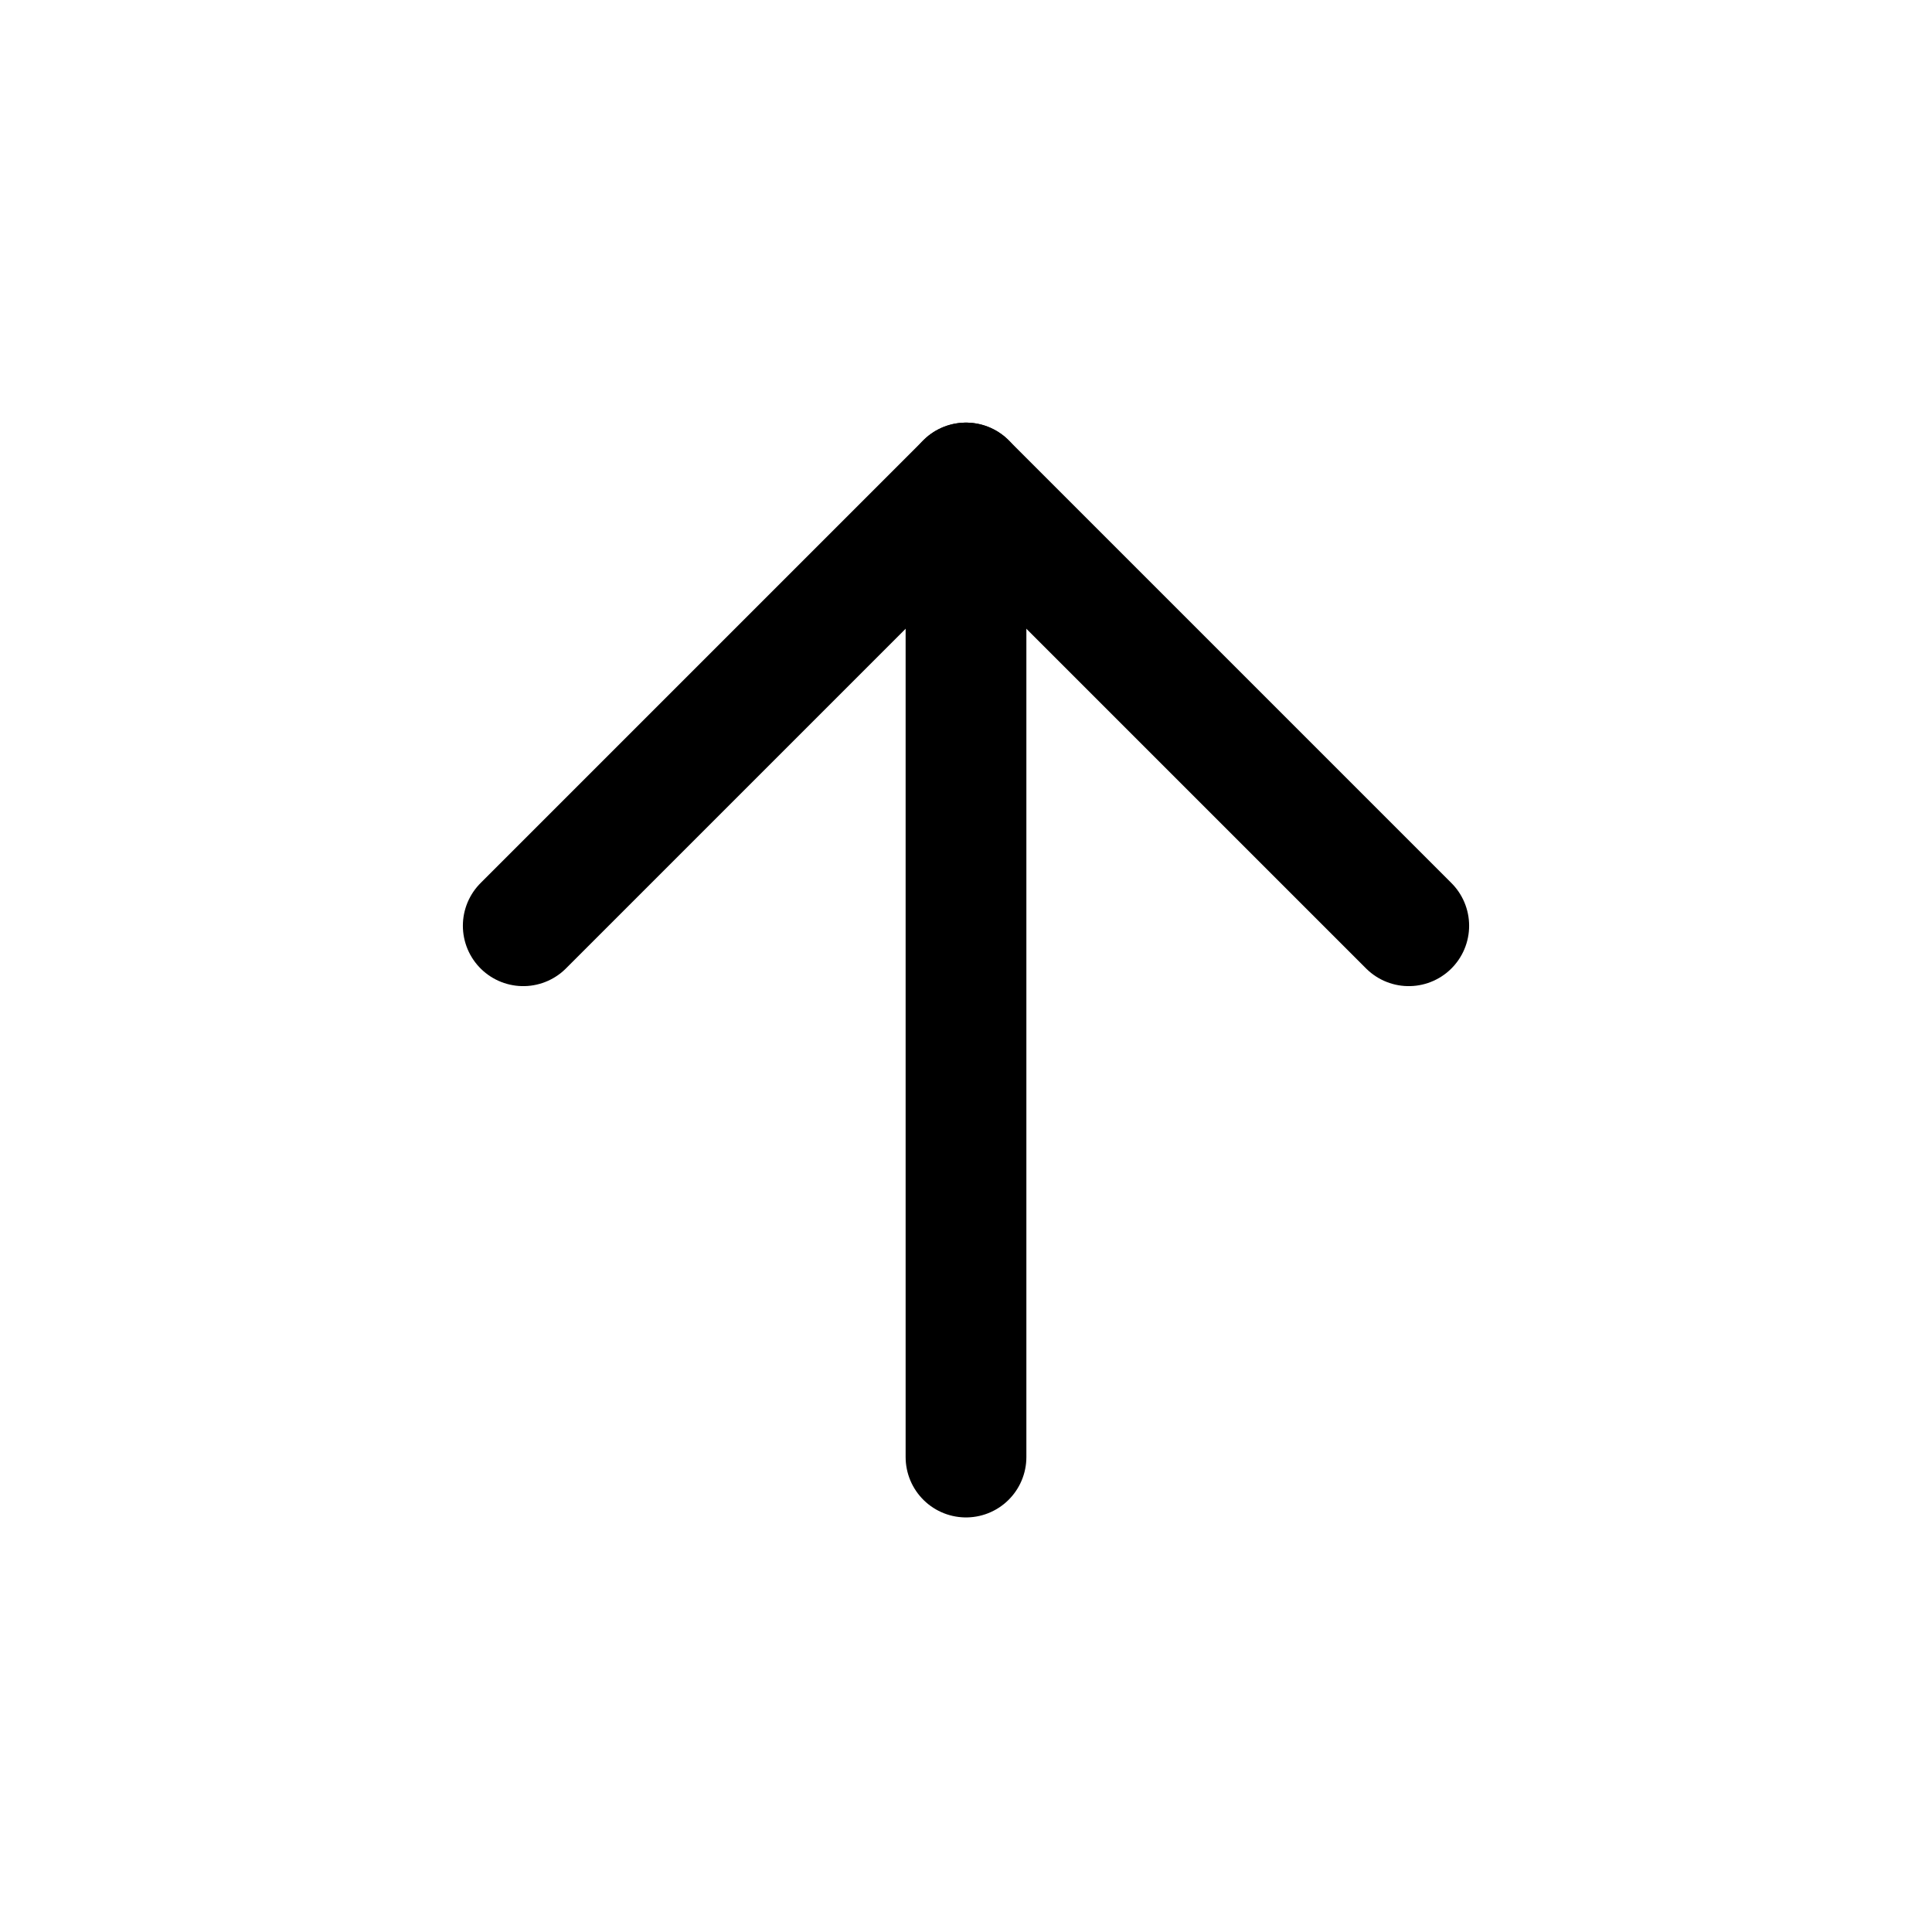
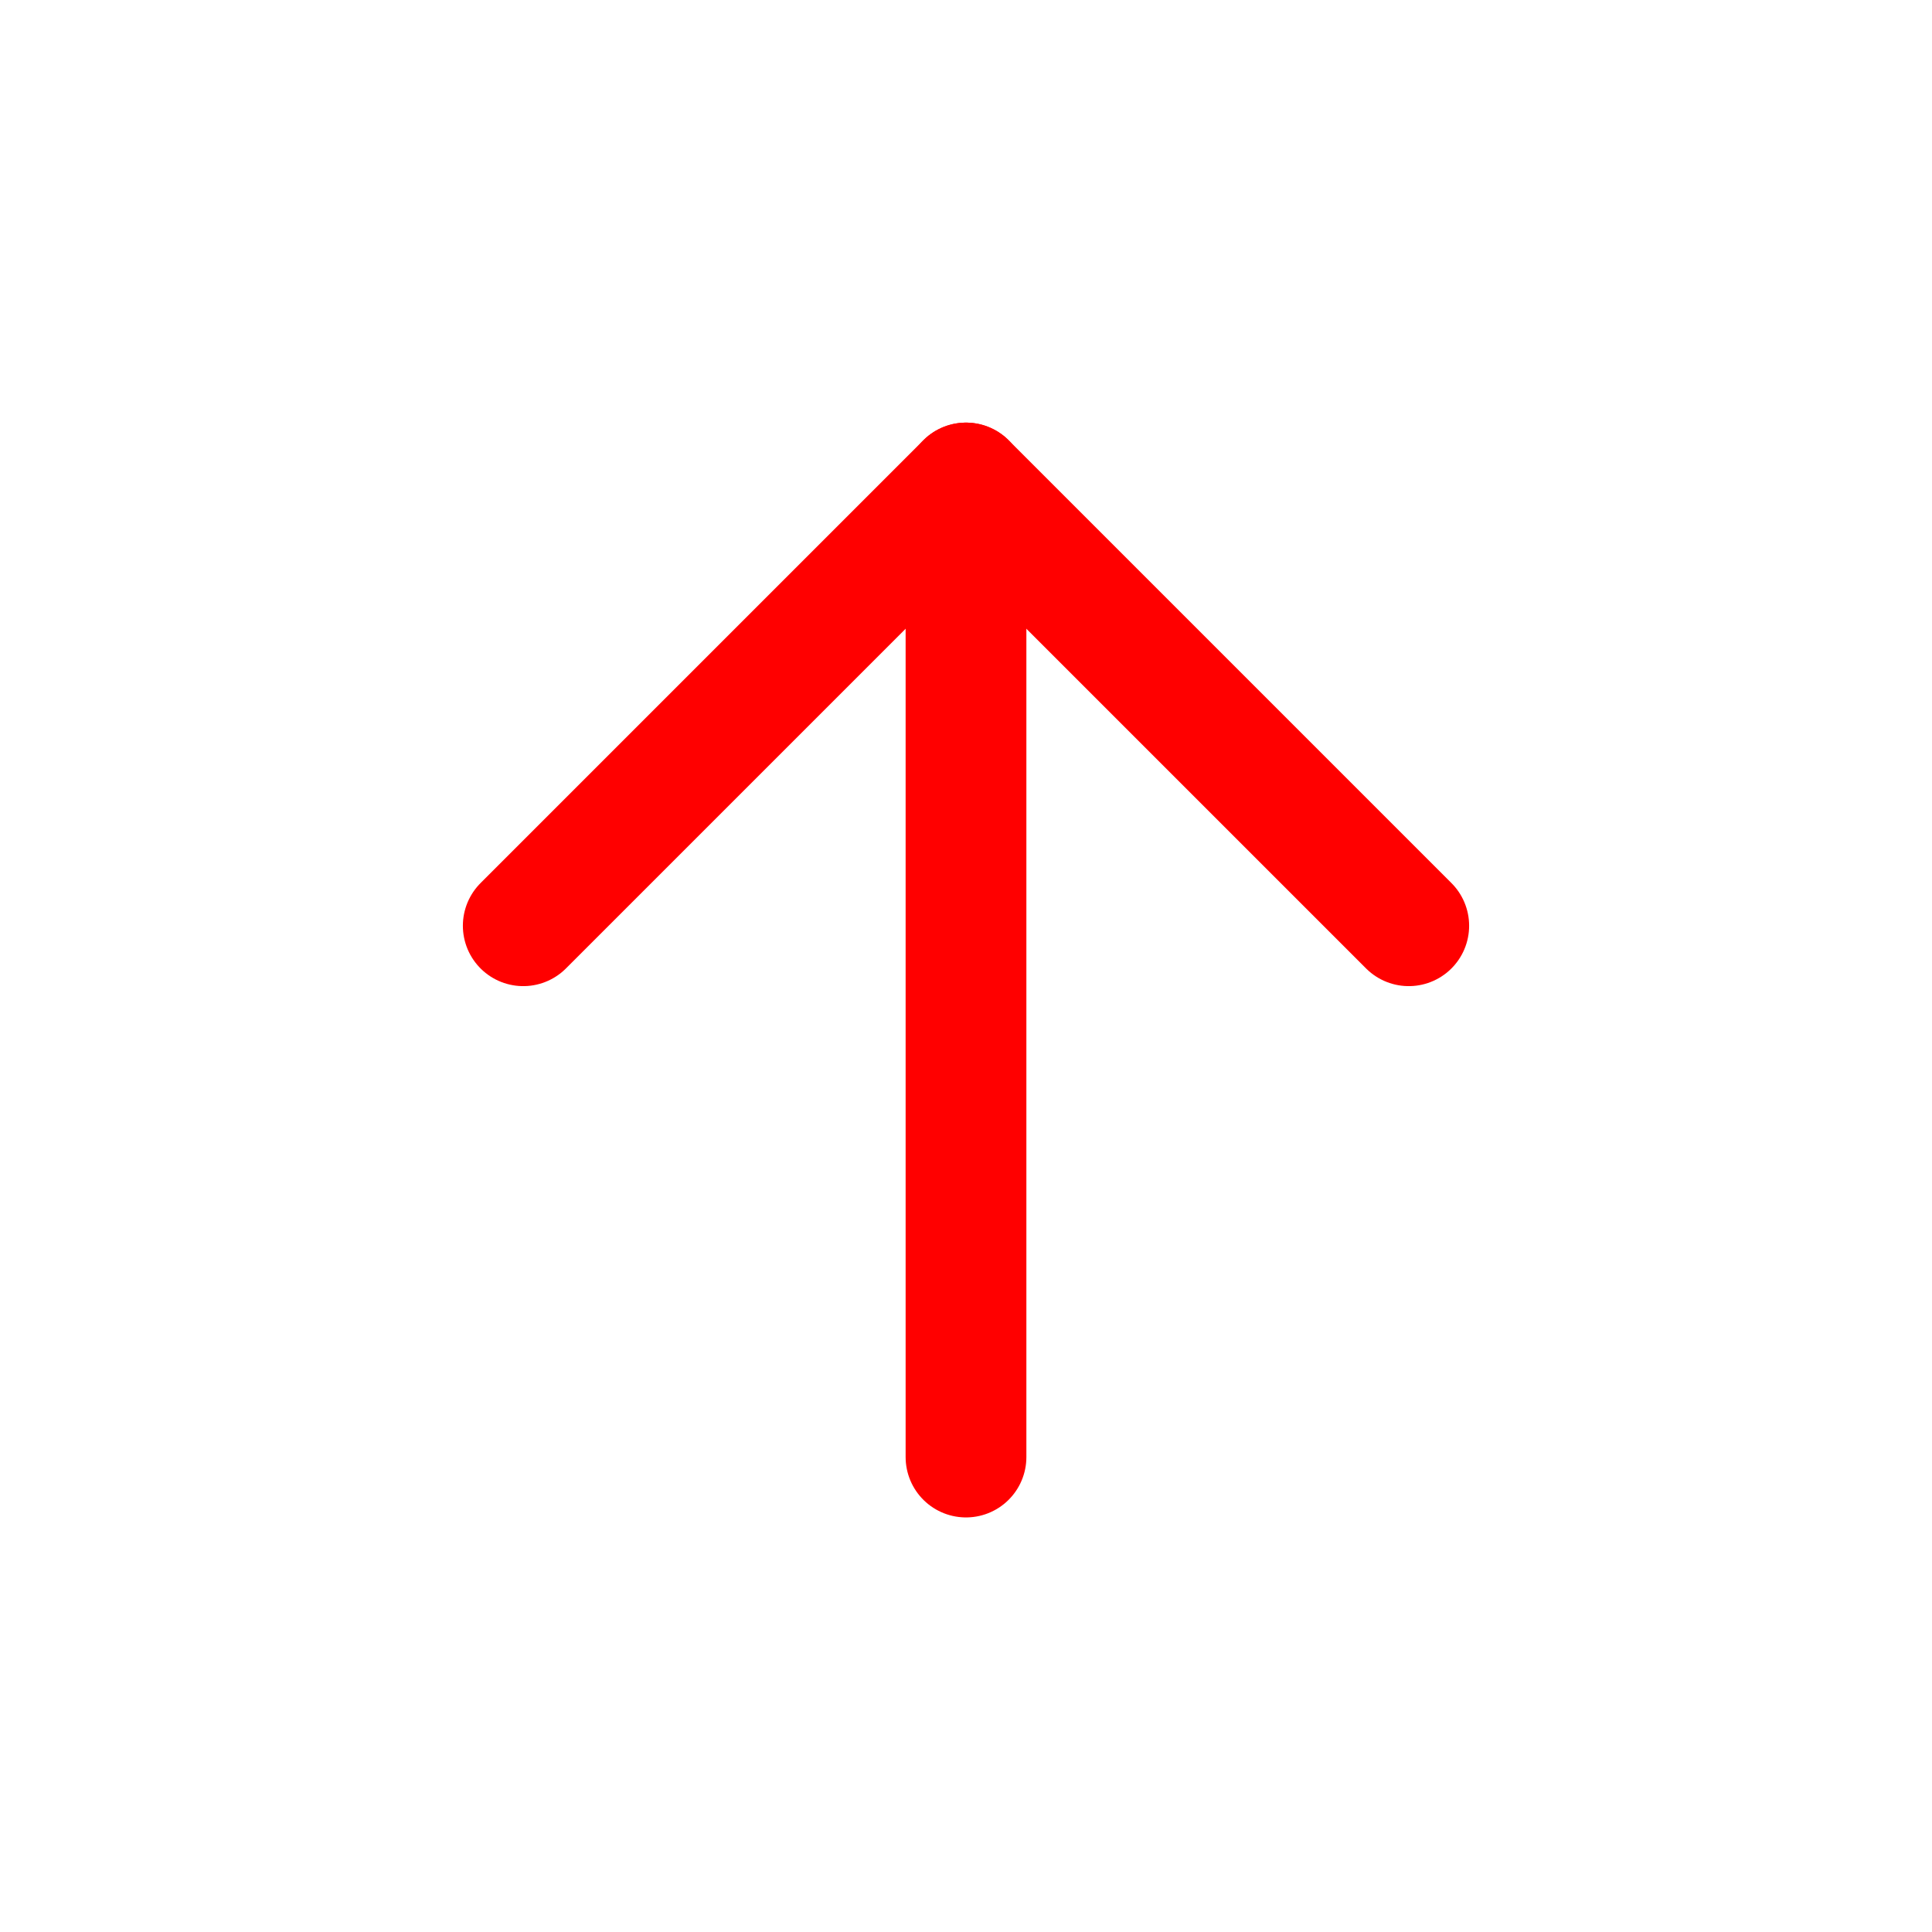
- <svg xmlns="http://www.w3.org/2000/svg" height="24" viewBox="0 0 24 24" width="24">
-   <g fill="none" stroke="#000" stroke-linecap="round" stroke-linejoin="round" stroke-width="1.5">
-     <path d="m6.5 11.5 5.5-5.5 5.5 5.5" />
-     <path d="m12 6v12.1" />
-   </g>
+ <svg xmlns="http://www.w3.org/2000/svg" id="Ebene_1" width="24" height="24" version="1.1" viewBox="0 0 24 24">
+   <polyline points="6.5 11.5 12 6 17.5 11.5" fill="none" stroke="red" stroke-linecap="round" stroke-linejoin="round" stroke-width="1.5" />
+   <line x1="12" y1="6" x2="12" y2="18.1" fill="none" stroke="red" stroke-linecap="round" stroke-linejoin="round" stroke-width="1.5" />
</svg>
